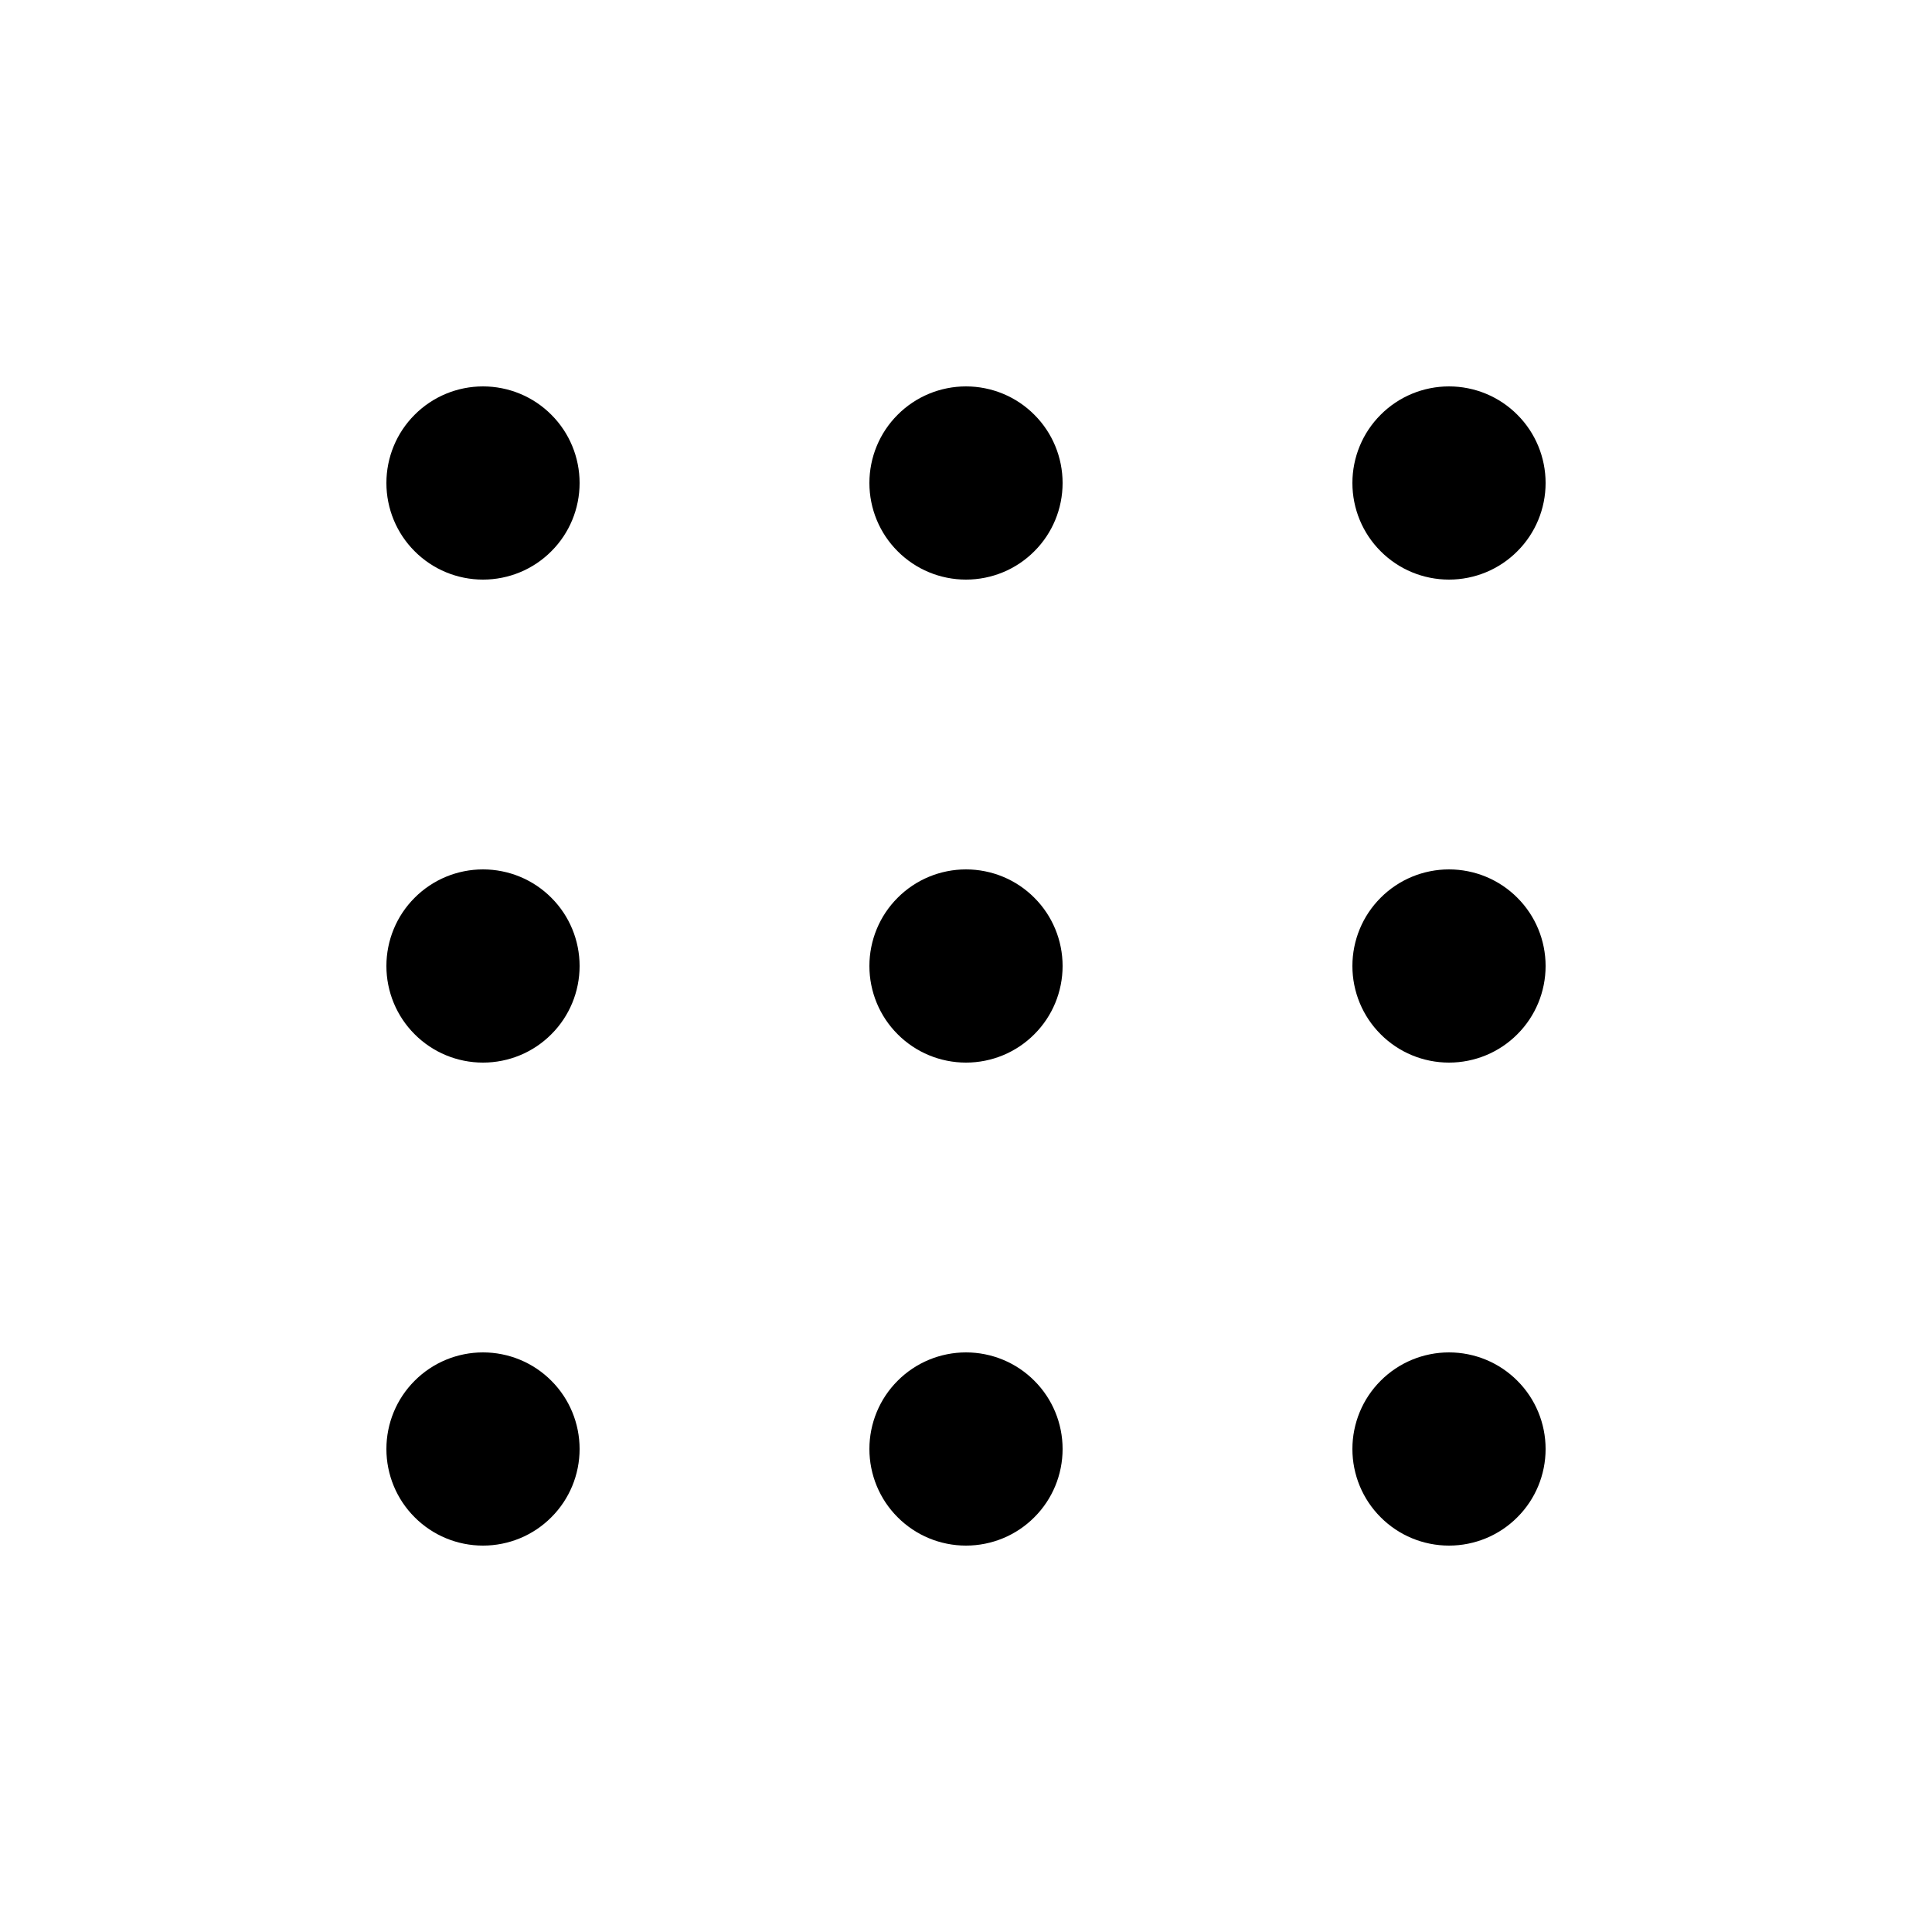
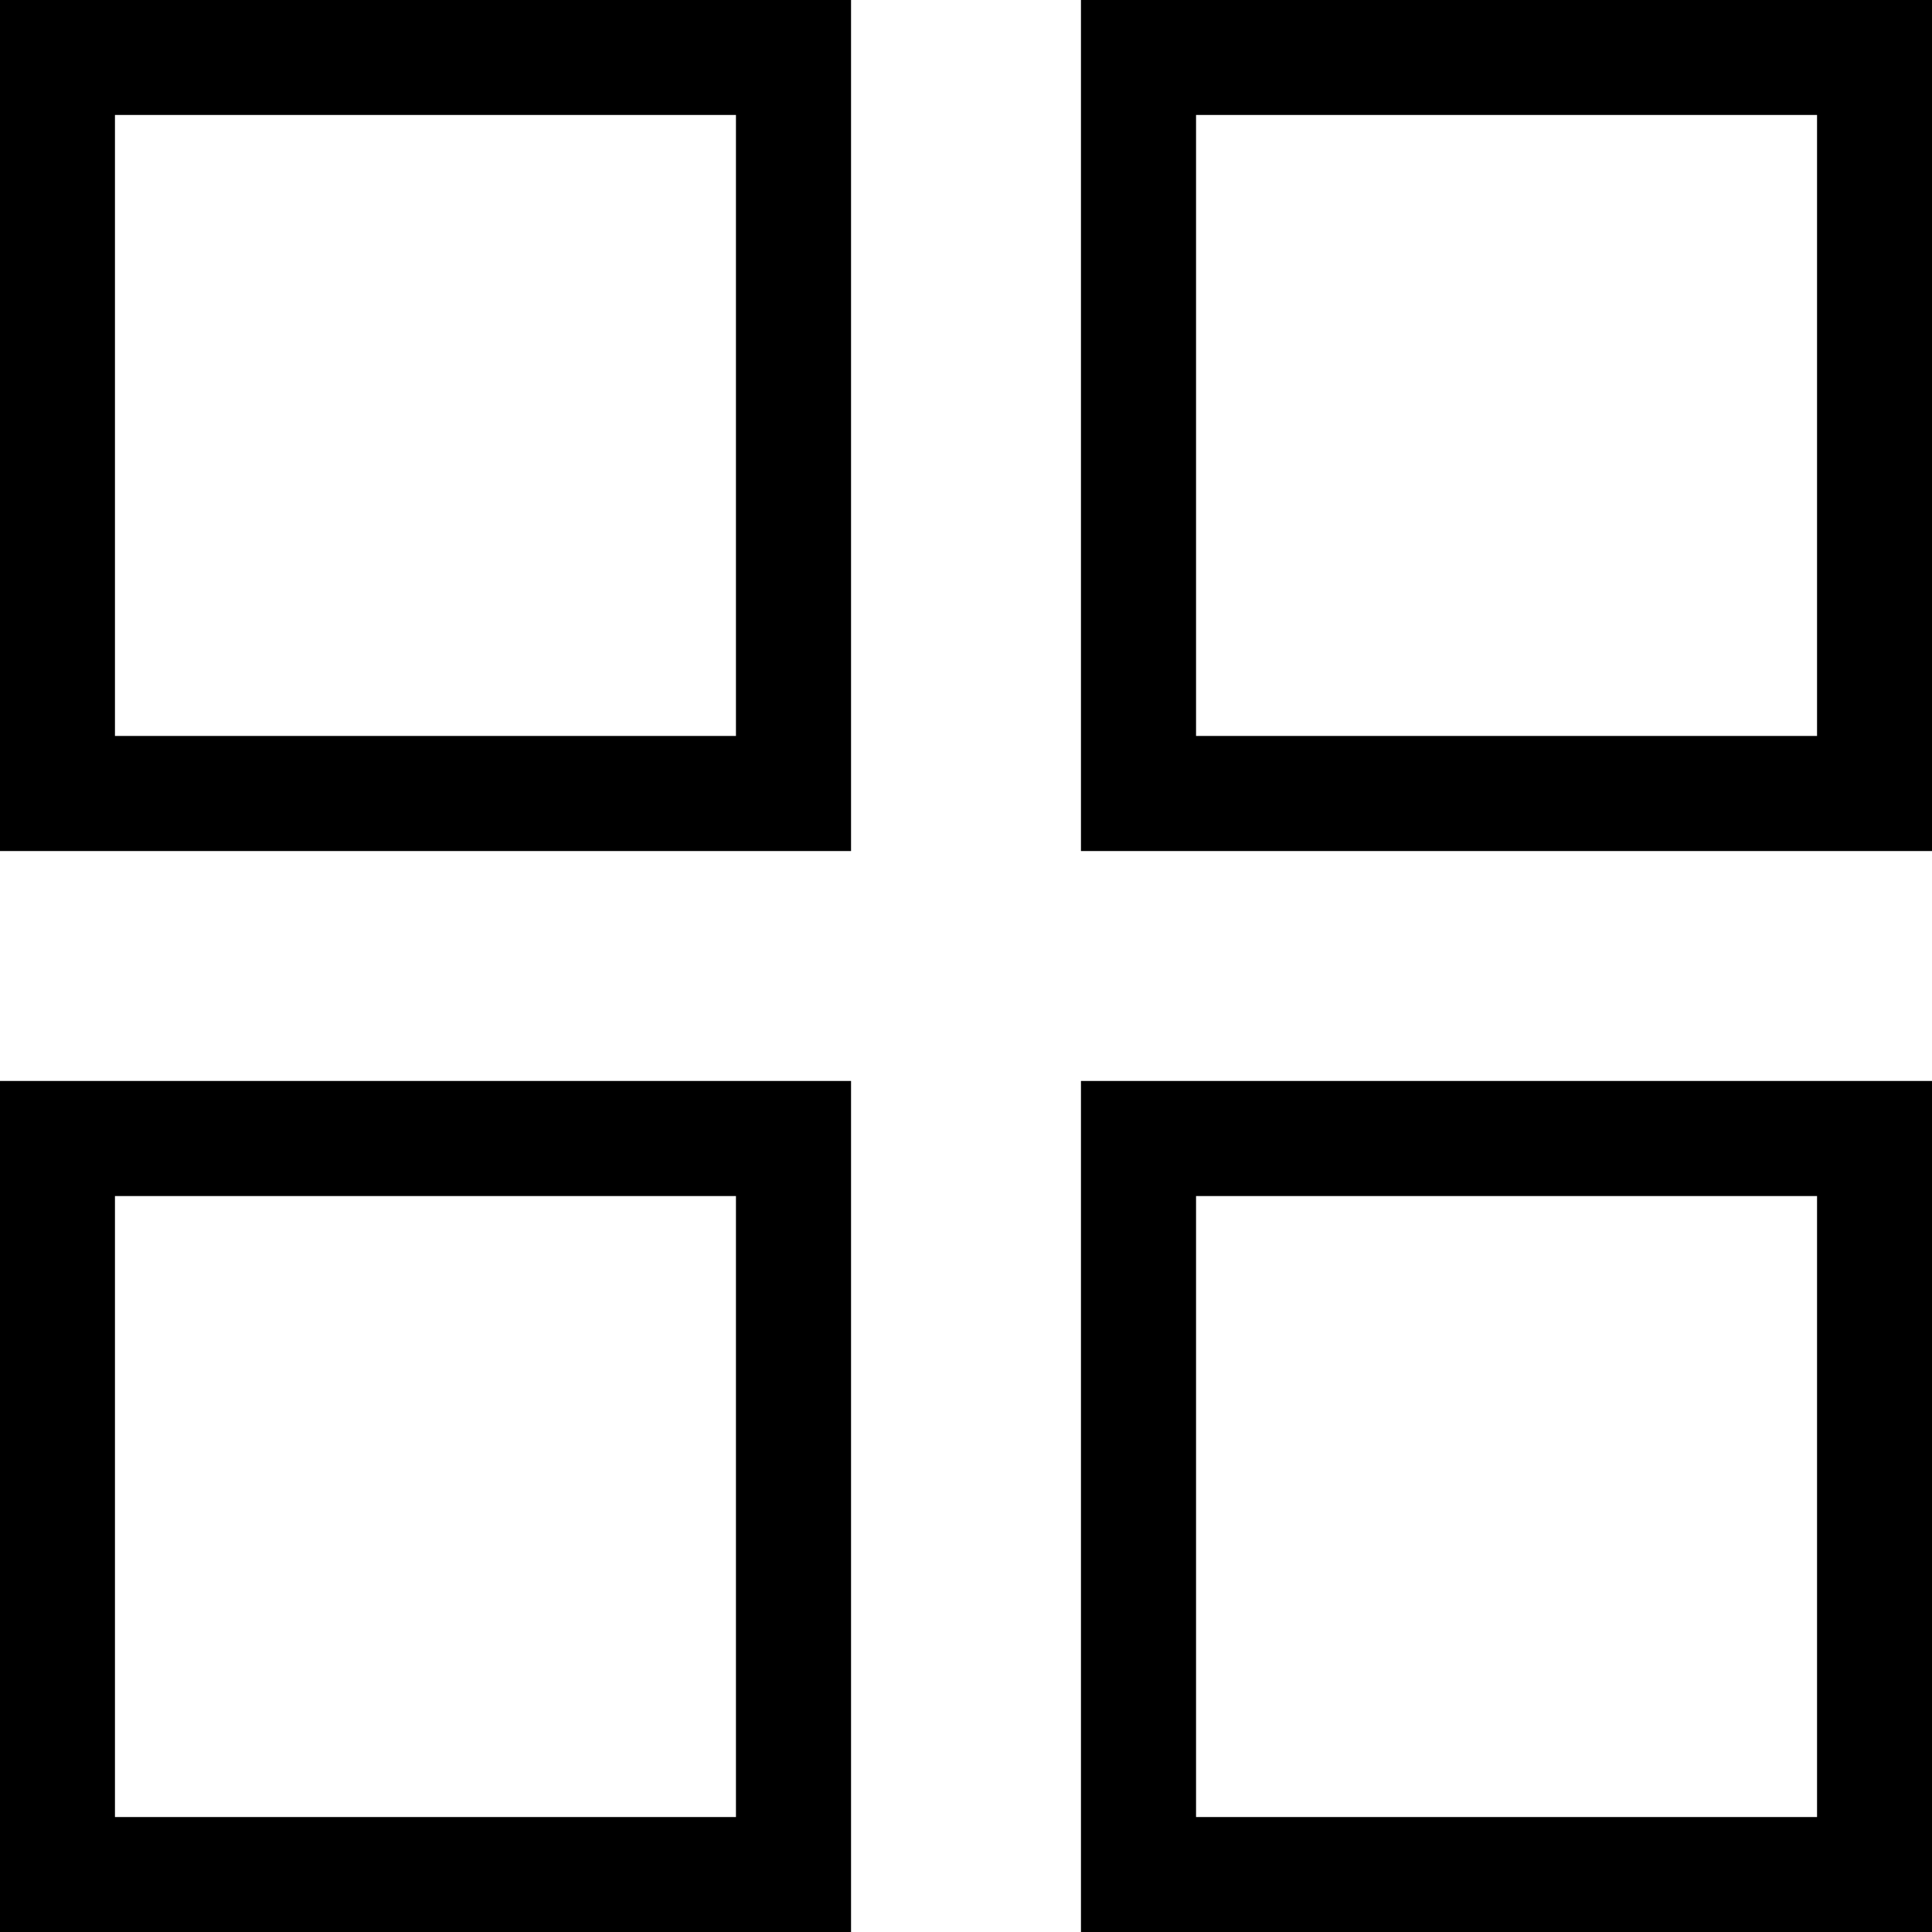
- <svg xmlns="http://www.w3.org/2000/svg" aria-hidden="true" width="20" height="20" viewBox="0 0 20 20" fill="none">
-   <path d="M15 6C15.265 6 15.52 5.895 15.707 5.707C15.895 5.52 16 5.265 16 5C16 4.735 15.895 4.48 15.707 4.293C15.52 4.105 15.265 4 15 4C14.735 4 14.48 4.105 14.293 4.293C14.105 4.48 14 4.735 14 5C14 5.265 14.105 5.52 14.293 5.707C14.48 5.895 14.735 6 15 6Z" fill="currentColor" />
-   <path d="M5 6C5.265 6 5.52 5.895 5.707 5.707C5.895 5.52 6 5.265 6 5C6 4.735 5.895 4.48 5.707 4.293C5.52 4.105 5.265 4 5 4C4.735 4 4.48 4.105 4.293 4.293C4.105 4.48 4 4.735 4 5C4 5.265 4.105 5.52 4.293 5.707C4.48 5.895 4.735 6 5 6Z" fill="currentColor" />
-   <path d="M5 11C5.265 11 5.52 10.895 5.707 10.707C5.895 10.52 6 10.265 6 10C6 9.735 5.895 9.48 5.707 9.293C5.52 9.105 5.265 9 5 9C4.735 9 4.48 9.105 4.293 9.293C4.105 9.48 4 9.735 4 10C4 10.265 4.105 10.52 4.293 10.707C4.48 10.895 4.735 11 5 11Z" fill="currentColor" />
-   <path d="M5 16C5.265 16 5.52 15.895 5.707 15.707C5.895 15.52 6 15.265 6 15C6 14.735 5.895 14.48 5.707 14.293C5.52 14.105 5.265 14 5 14C4.735 14 4.48 14.105 4.293 14.293C4.105 14.48 4 14.735 4 15C4 15.265 4.105 15.52 4.293 15.707C4.48 15.895 4.735 16 5 16Z" fill="currentColor" />
-   <path d="M10 6C10.265 6 10.52 5.895 10.707 5.707C10.895 5.52 11 5.265 11 5C11 4.735 10.895 4.48 10.707 4.293C10.52 4.105 10.265 4 10 4C9.735 4 9.48 4.105 9.293 4.293C9.105 4.48 9 4.735 9 5C9 5.265 9.105 5.52 9.293 5.707C9.48 5.895 9.735 6 10 6Z" fill="currentColor" />
-   <path d="M10 11C10.265 11 10.52 10.895 10.707 10.707C10.895 10.52 11 10.265 11 10C11 9.735 10.895 9.48 10.707 9.293C10.52 9.105 10.265 9 10 9C9.735 9 9.48 9.105 9.293 9.293C9.105 9.48 9 9.735 9 10C9 10.265 9.105 10.52 9.293 10.707C9.48 10.895 9.735 11 10 11Z" fill="currentColor" />
-   <path d="M10 16C10.265 16 10.52 15.895 10.707 15.707C10.895 15.52 11 15.265 11 15C11 14.735 10.895 14.48 10.707 14.293C10.52 14.105 10.265 14 10 14C9.735 14 9.48 14.105 9.293 14.293C9.105 14.48 9 14.735 9 15C9 15.265 9.105 15.52 9.293 15.707C9.48 15.895 9.735 16 10 16Z" fill="currentColor" />
-   <path d="M15 11C15.265 11 15.52 10.895 15.707 10.707C15.895 10.52 16 10.265 16 10C16 9.735 15.895 9.48 15.707 9.293C15.52 9.105 15.265 9 15 9C14.735 9 14.48 9.105 14.293 9.293C14.105 9.48 14 9.735 14 10C14 10.265 14.105 10.52 14.293 10.707C14.48 10.895 14.735 11 15 11Z" fill="currentColor" />
-   <path d="M16 15C16 15.265 15.895 15.52 15.707 15.707C15.52 15.895 15.265 16 15 16C14.735 16 14.48 15.895 14.293 15.707C14.105 15.52 14 15.265 14 15C14 14.735 14.105 14.48 14.293 14.293C14.48 14.105 14.735 14 15 14C15.265 14 15.52 14.105 15.707 14.293C15.895 14.48 16 14.735 16 15Z" fill="currentColor" />
+ <svg xmlns="http://www.w3.org/2000/svg" width="14" height="14" viewBox="0 0 14 14" fill="none">
+   <path fill-rule="evenodd" clip-rule="evenodd" d="M0.833 0.833H5.333V5.333H0.833V0.833ZM0 0H6.167V6.167H0V0ZM0.833 8.667H5.333V13.167H0.833V8.667ZM0 7.833H6.167V14H0V7.833ZM13.167 0.833H8.667V5.333H13.167V0.833ZM8.667 0H7.833V6.167H14V0H8.667ZM8.667 8.667H13.167V13.167H8.667V8.667ZM7.833 7.833H14V14H7.833V7.833Z" fill="currentColor" />
</svg>
